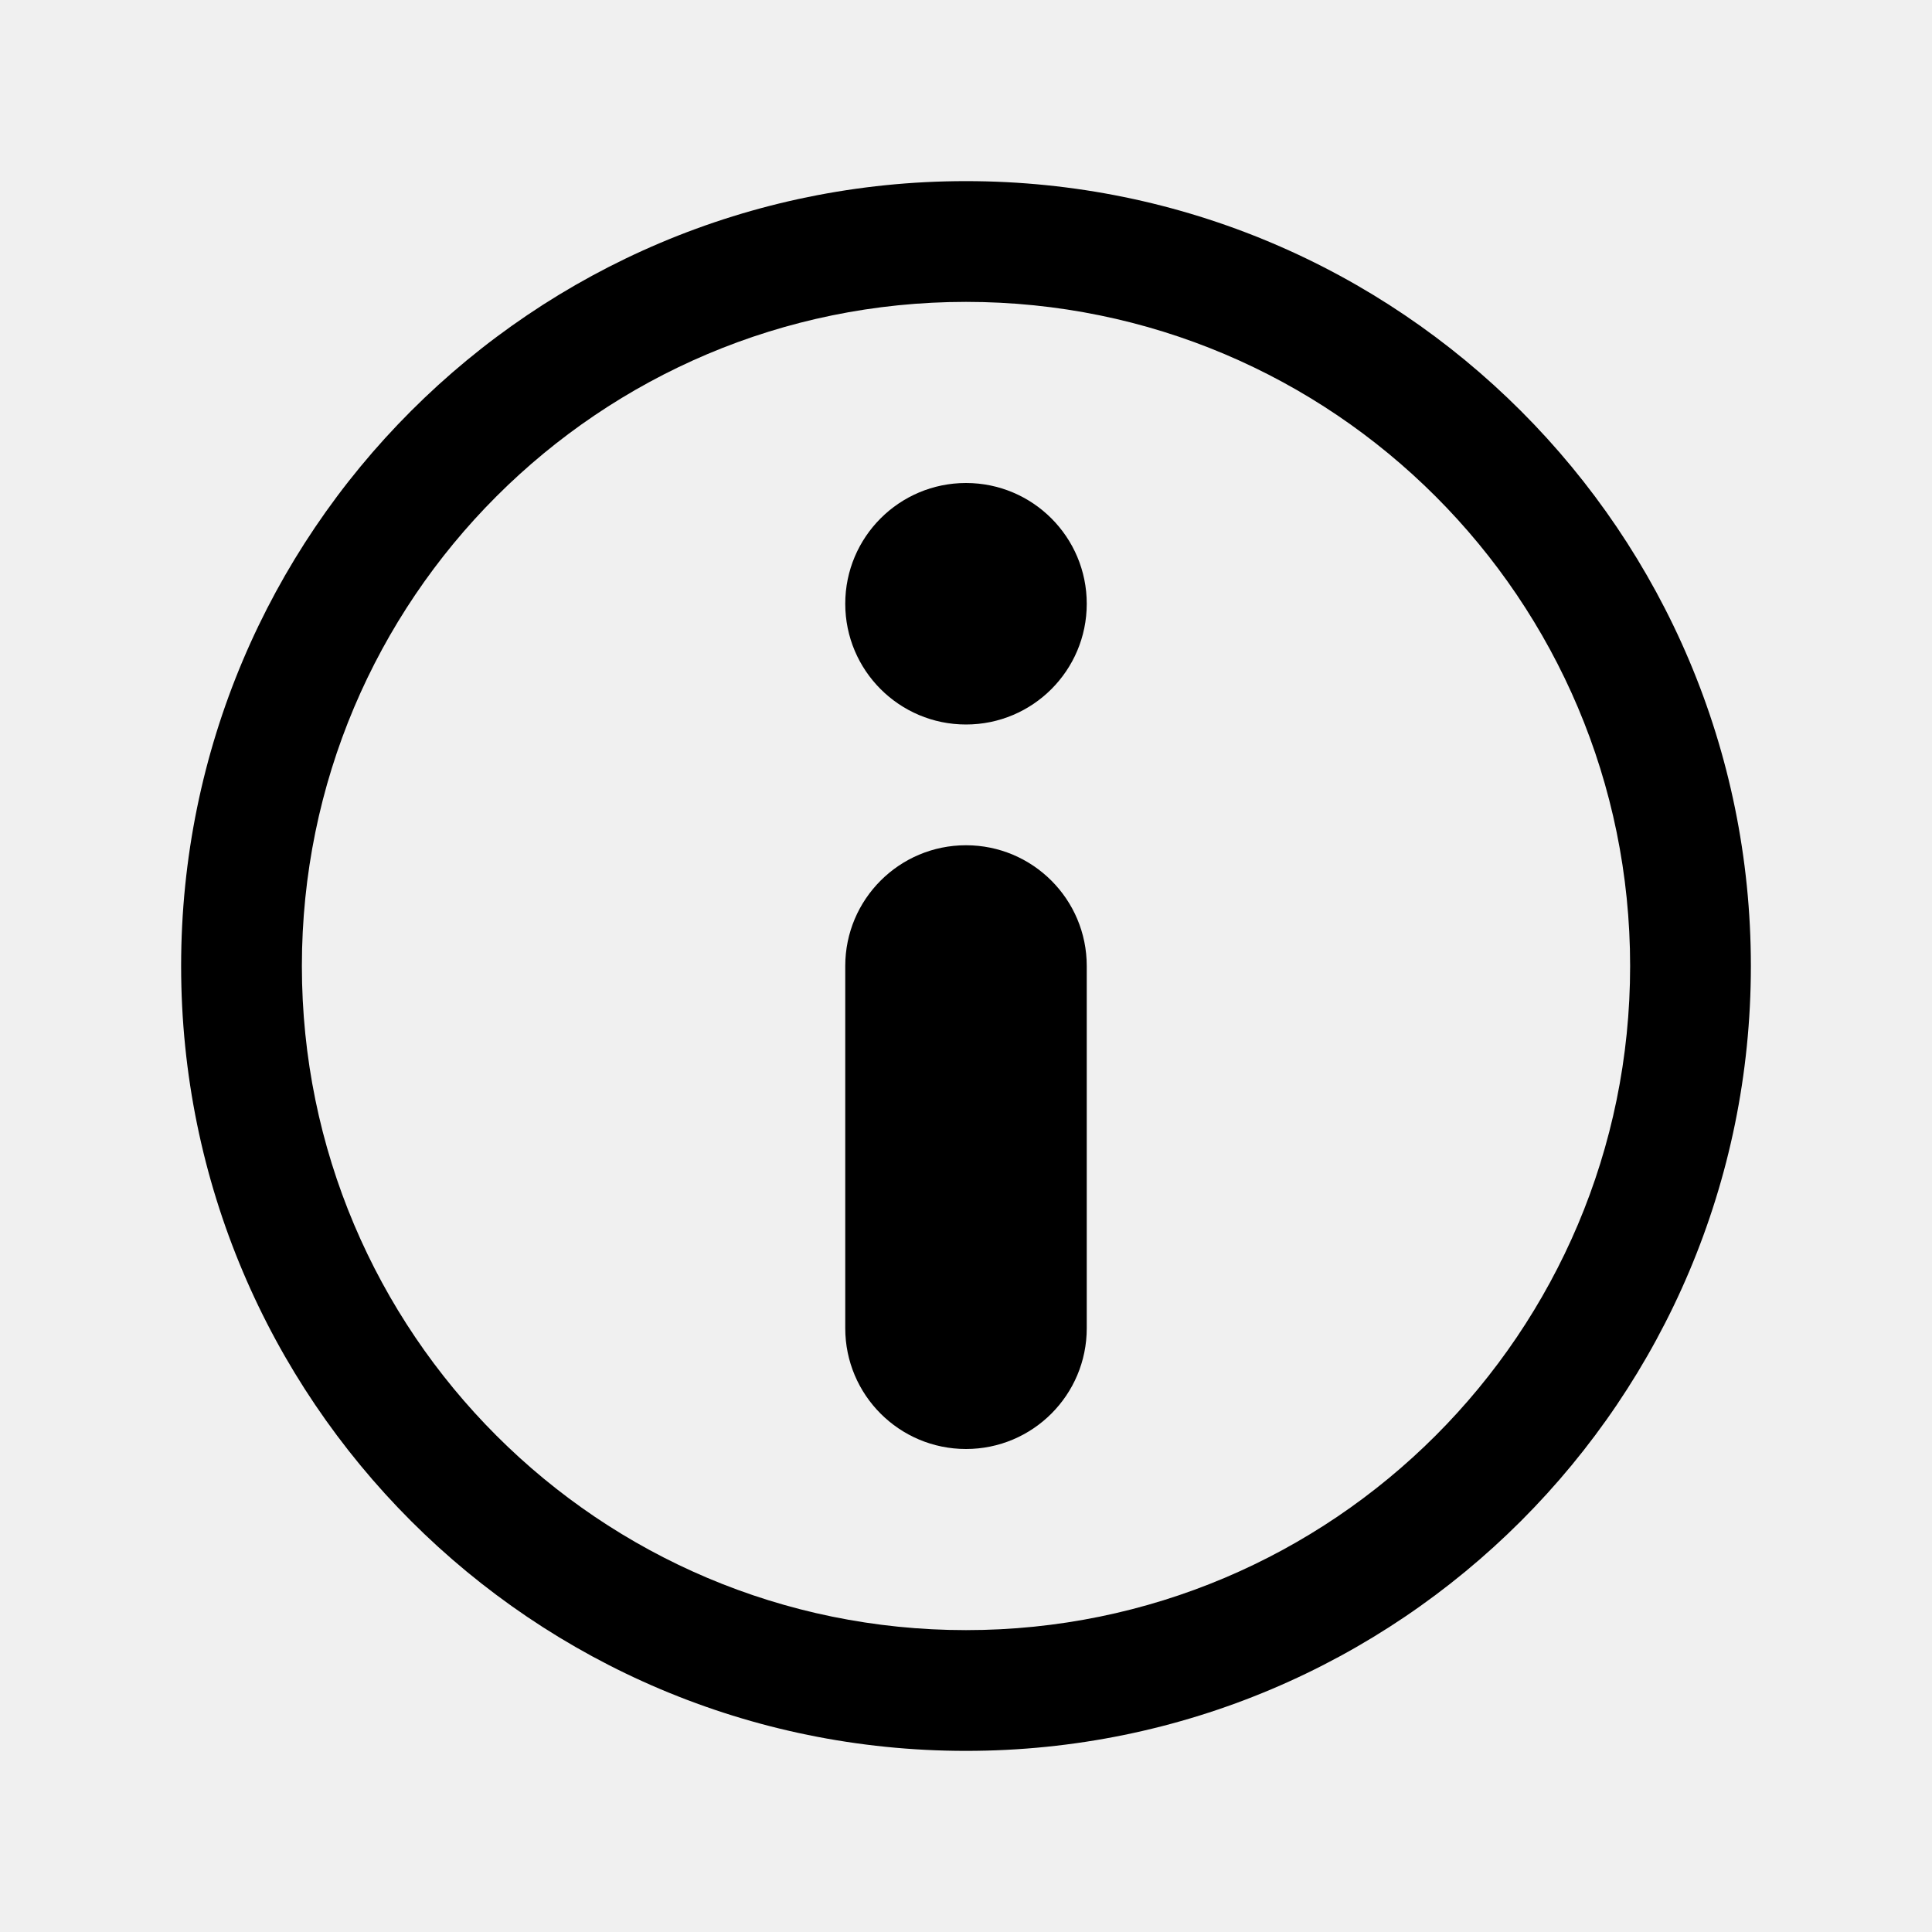
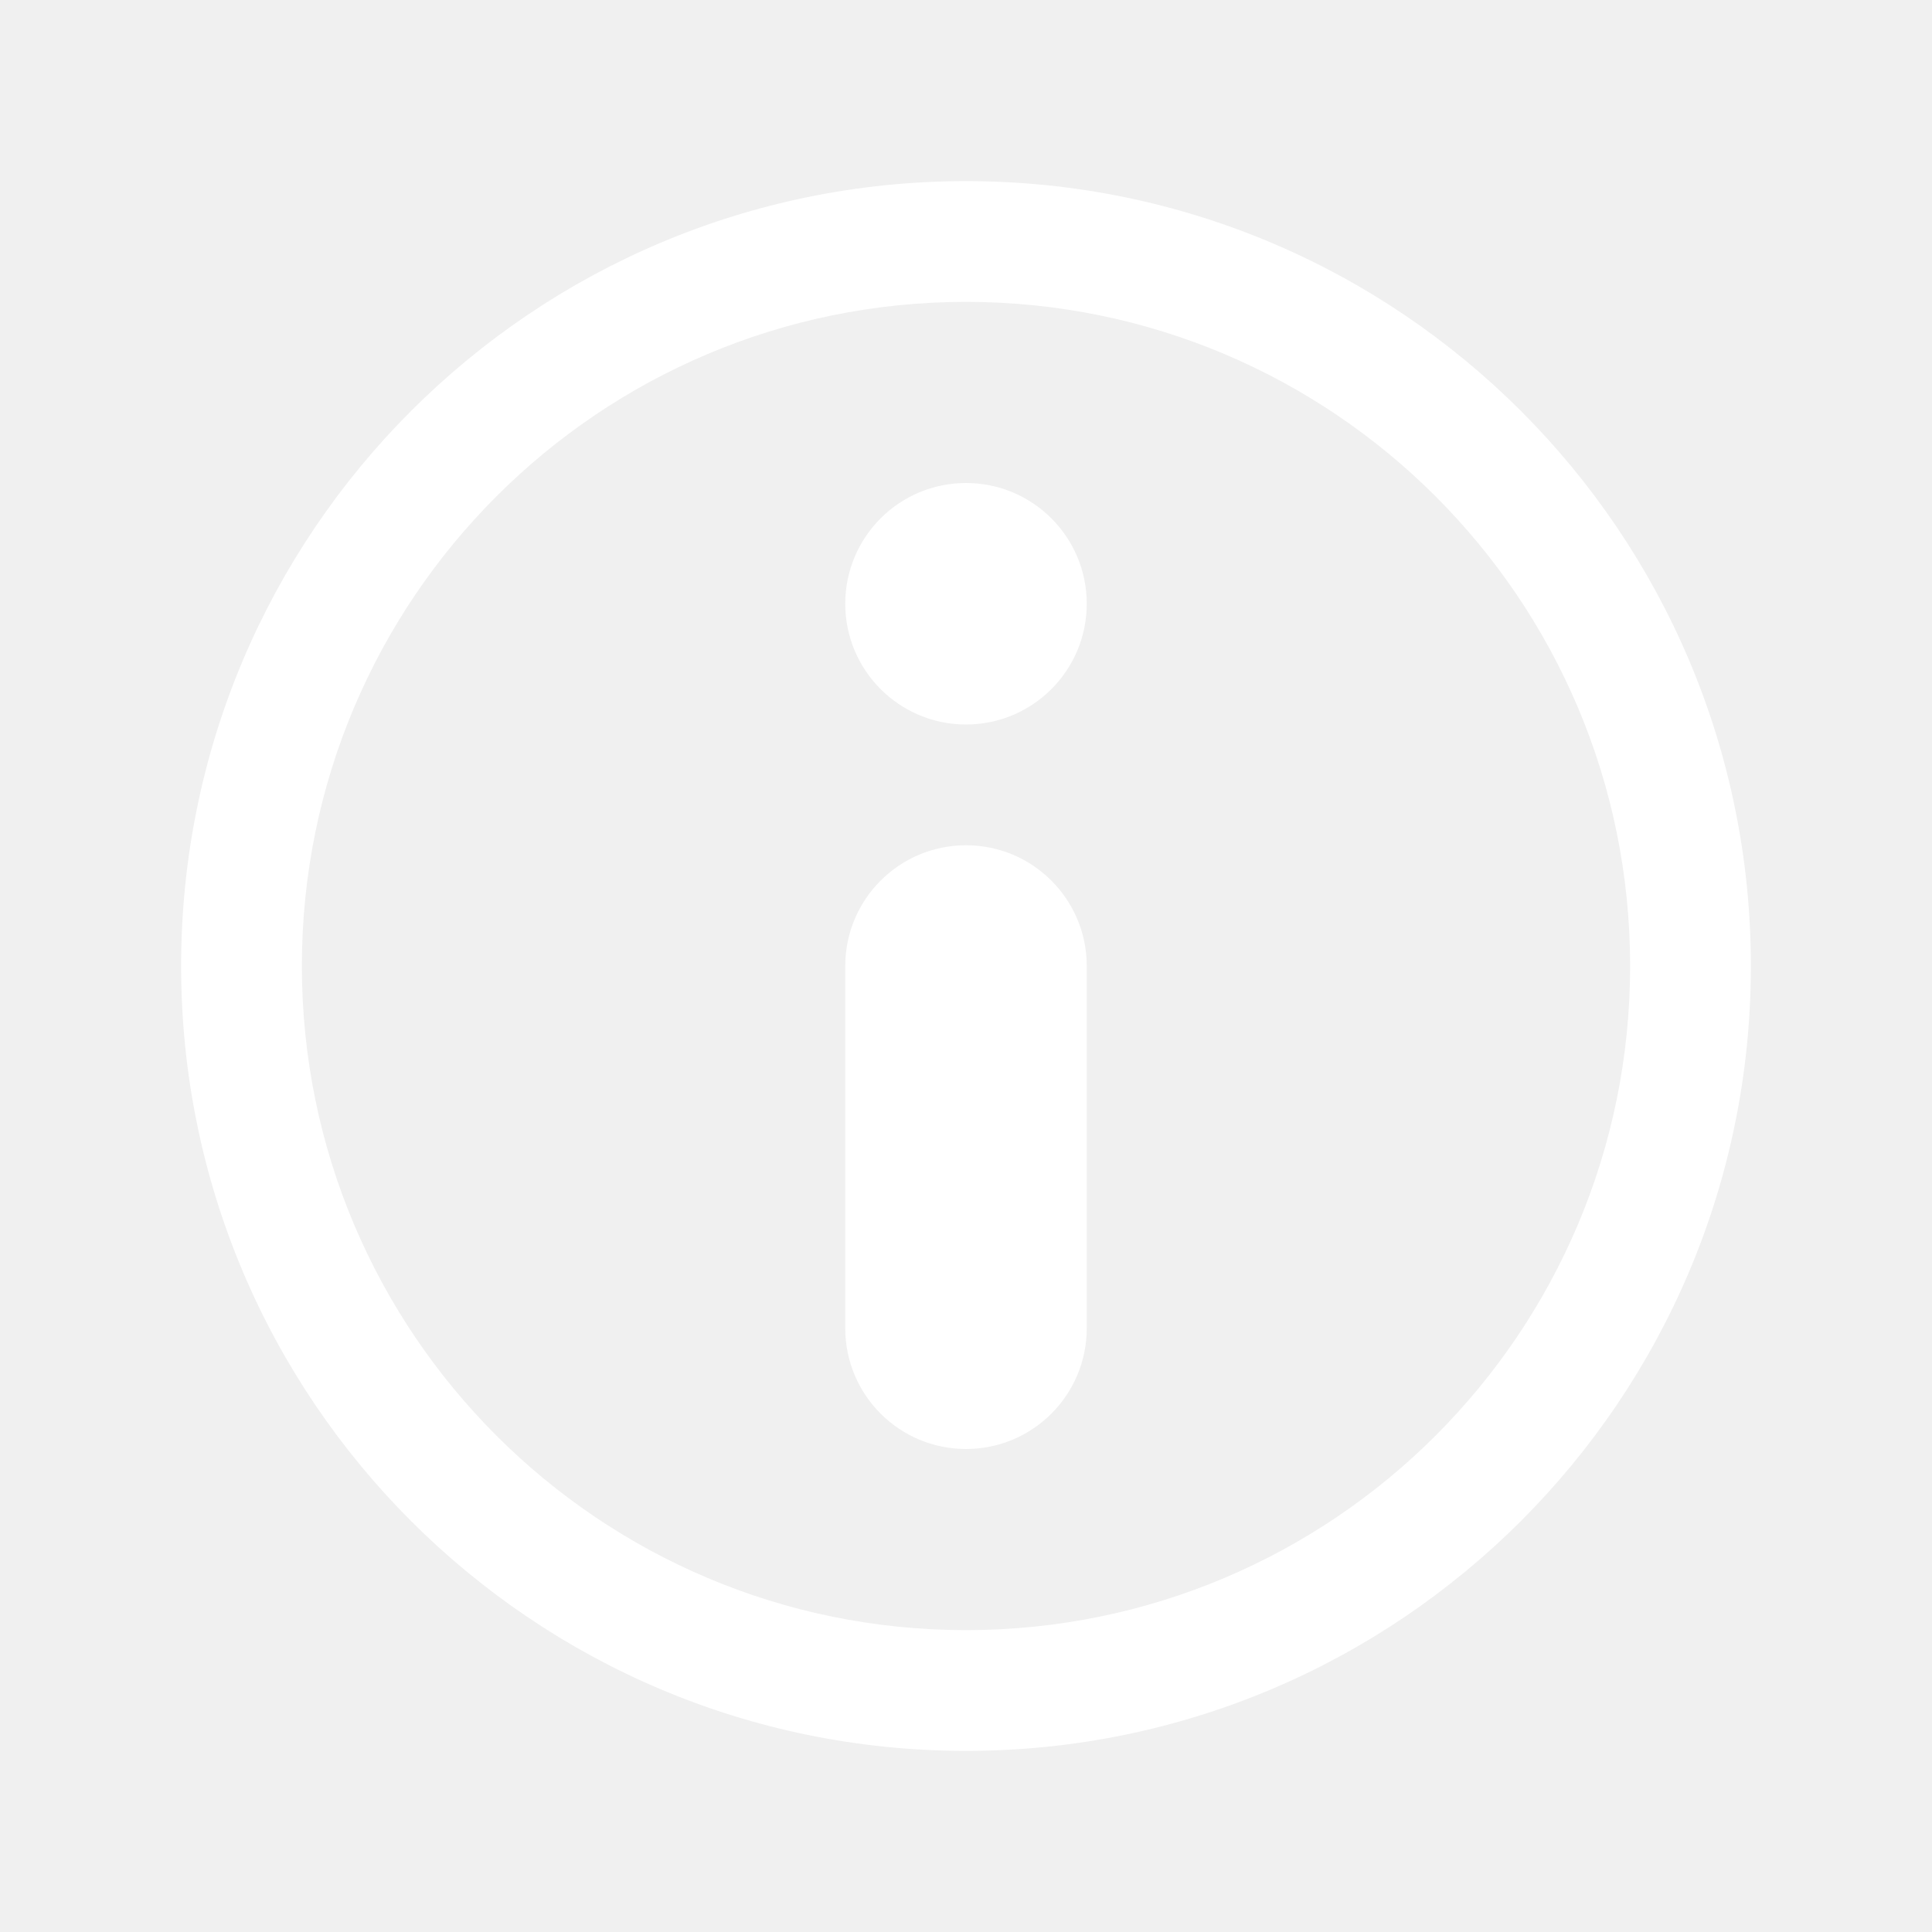
<svg xmlns="http://www.w3.org/2000/svg" viewBox="0 0 32 32">
  <defs>
    <style>.cls-1{fill:none;}</style>
  </defs>
-   <g data-name="Layer 2" id="Layer_2">
+   <g data-name="Layer 2" id="Layer_2" stroke="none" fill="white">
    <path d="M16,12a2,2,0,1,1,2-2A2,2,0,0,1,16,12Zm0-2Z" />
    <path d="M16,29A13,13,0,1,1,29,16,13,13,0,0,1,16,29ZM16,5A11,11,0,1,0,27,16,11,11,0,0,0,16,5Z" />
    <path d="M16,24a2,2,0,0,1-2-2V16a2,2,0,0,1,4,0v6A2,2,0,0,1,16,24Zm0-8v0Z" />
  </g>
  <g id="frame">
    <rect class="cls-1" height="32" width="32" />
  </g>
</svg>
